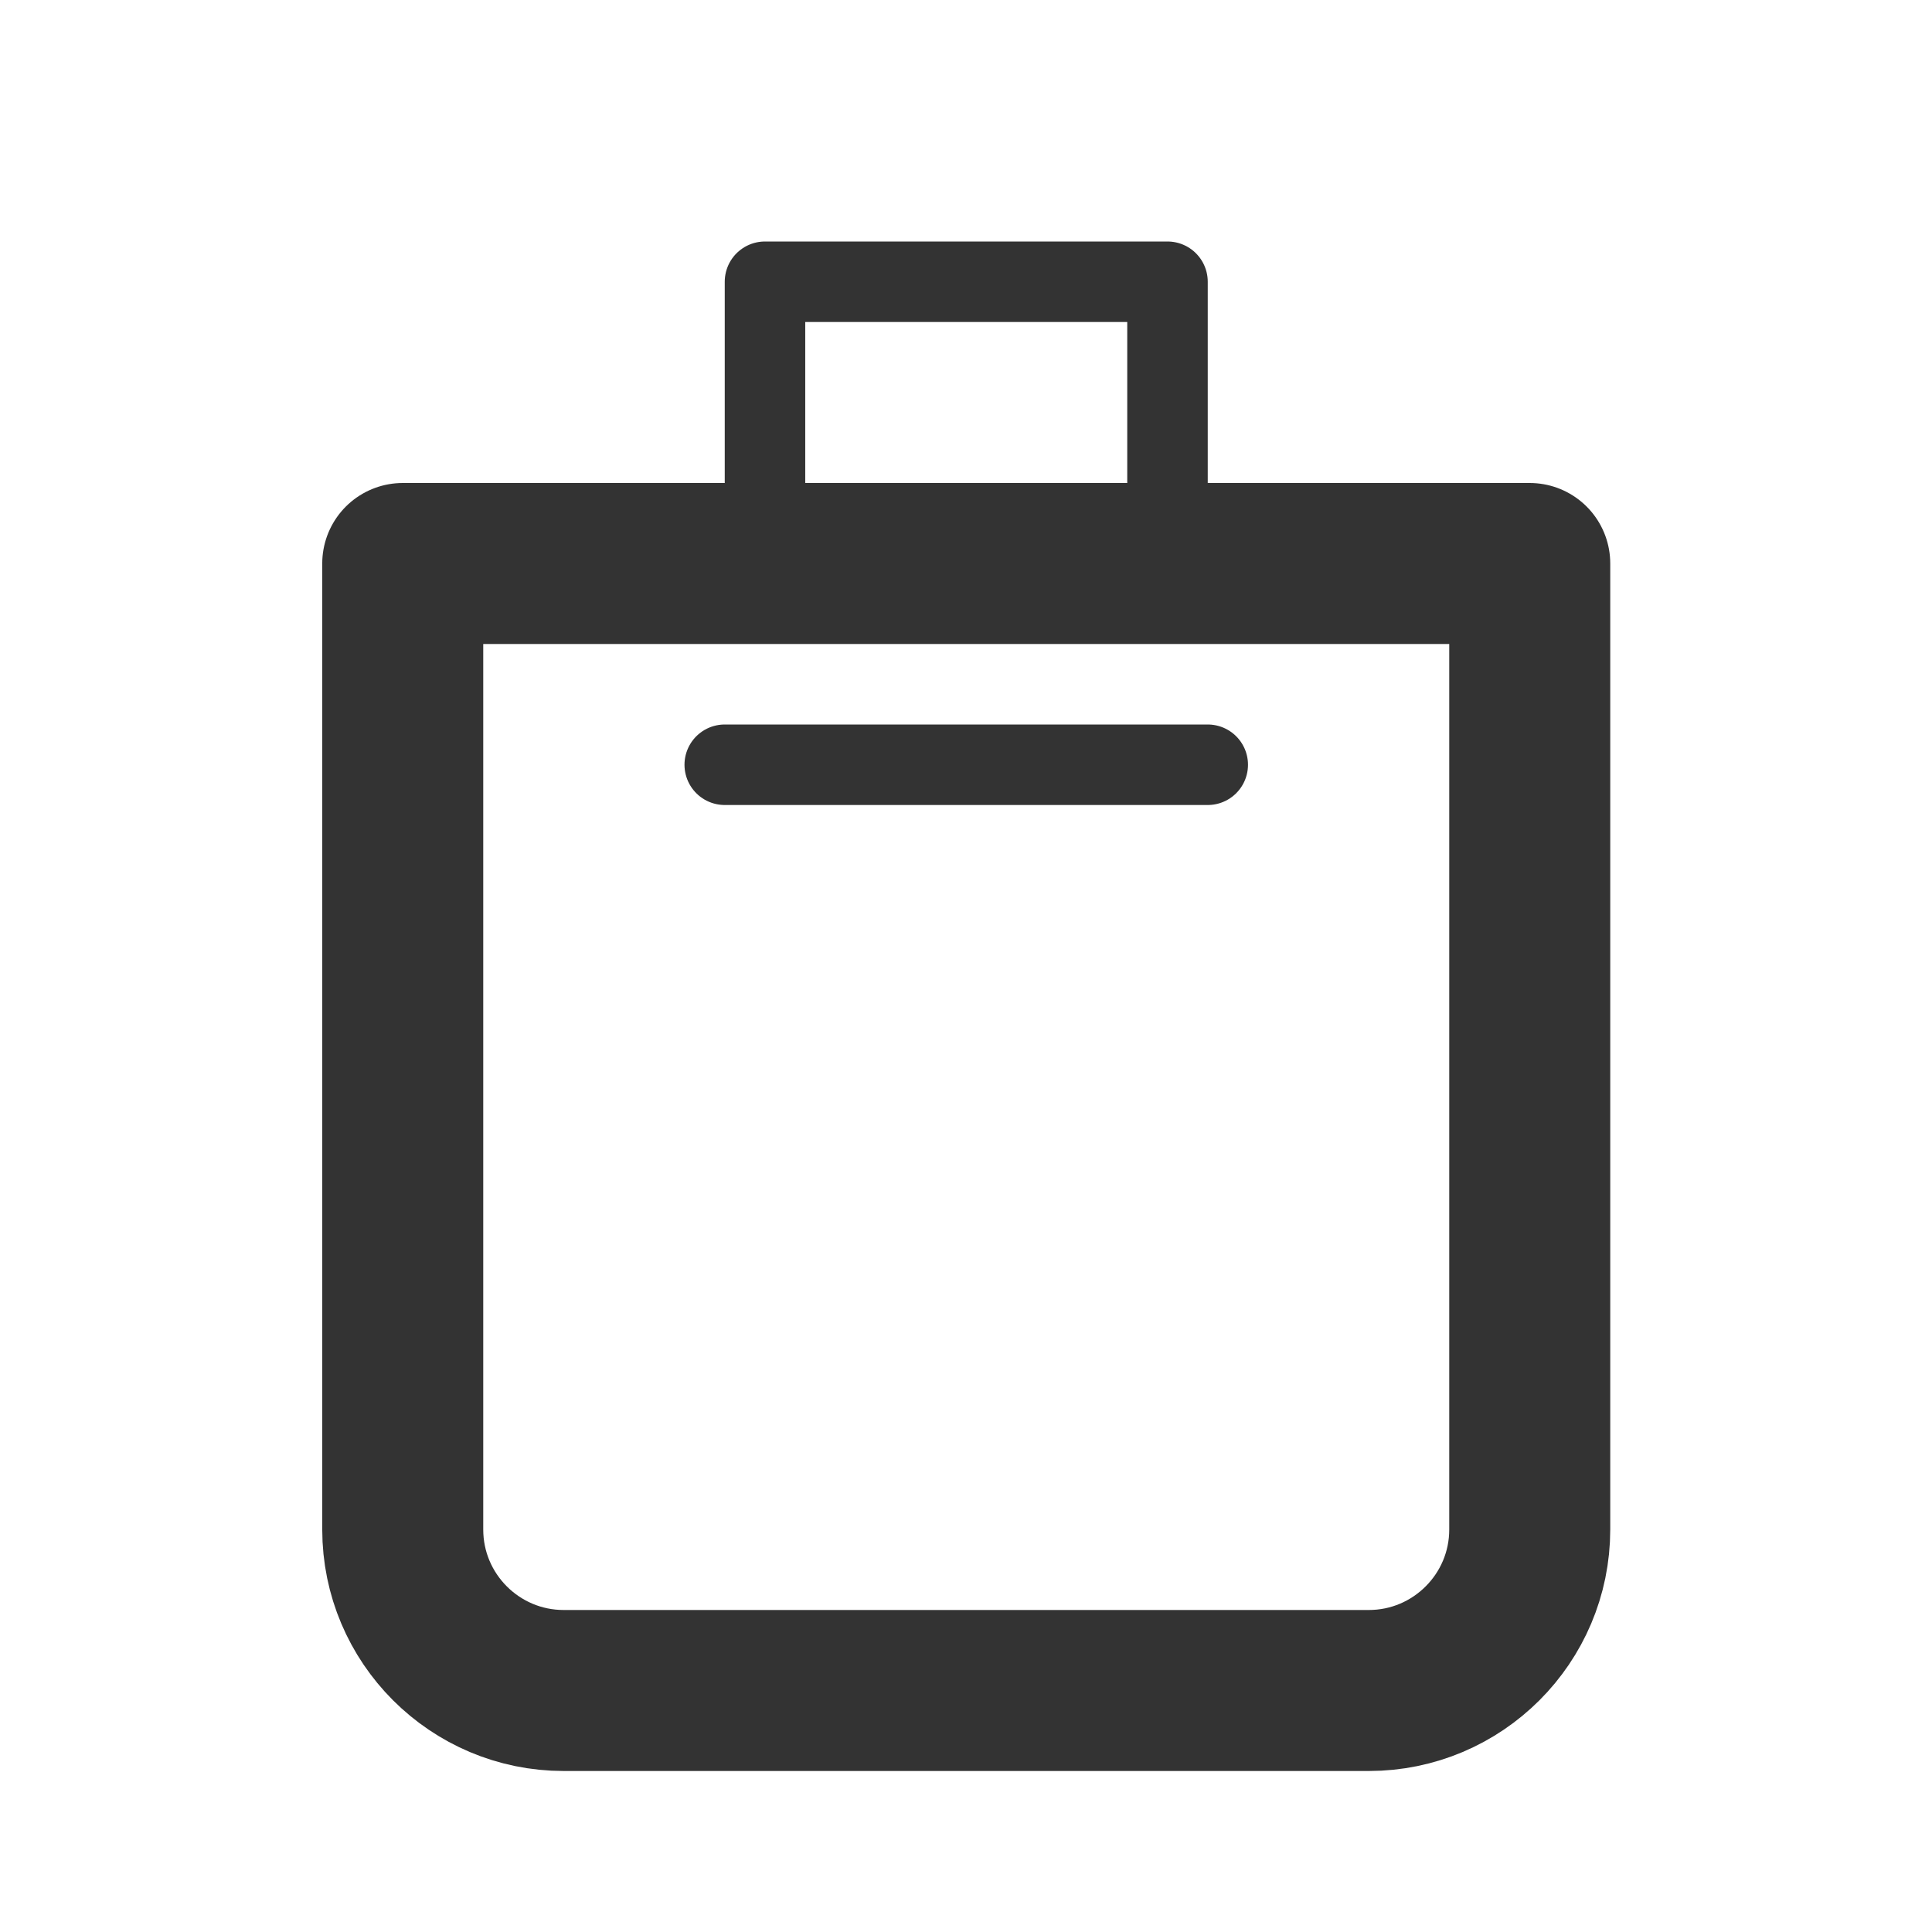
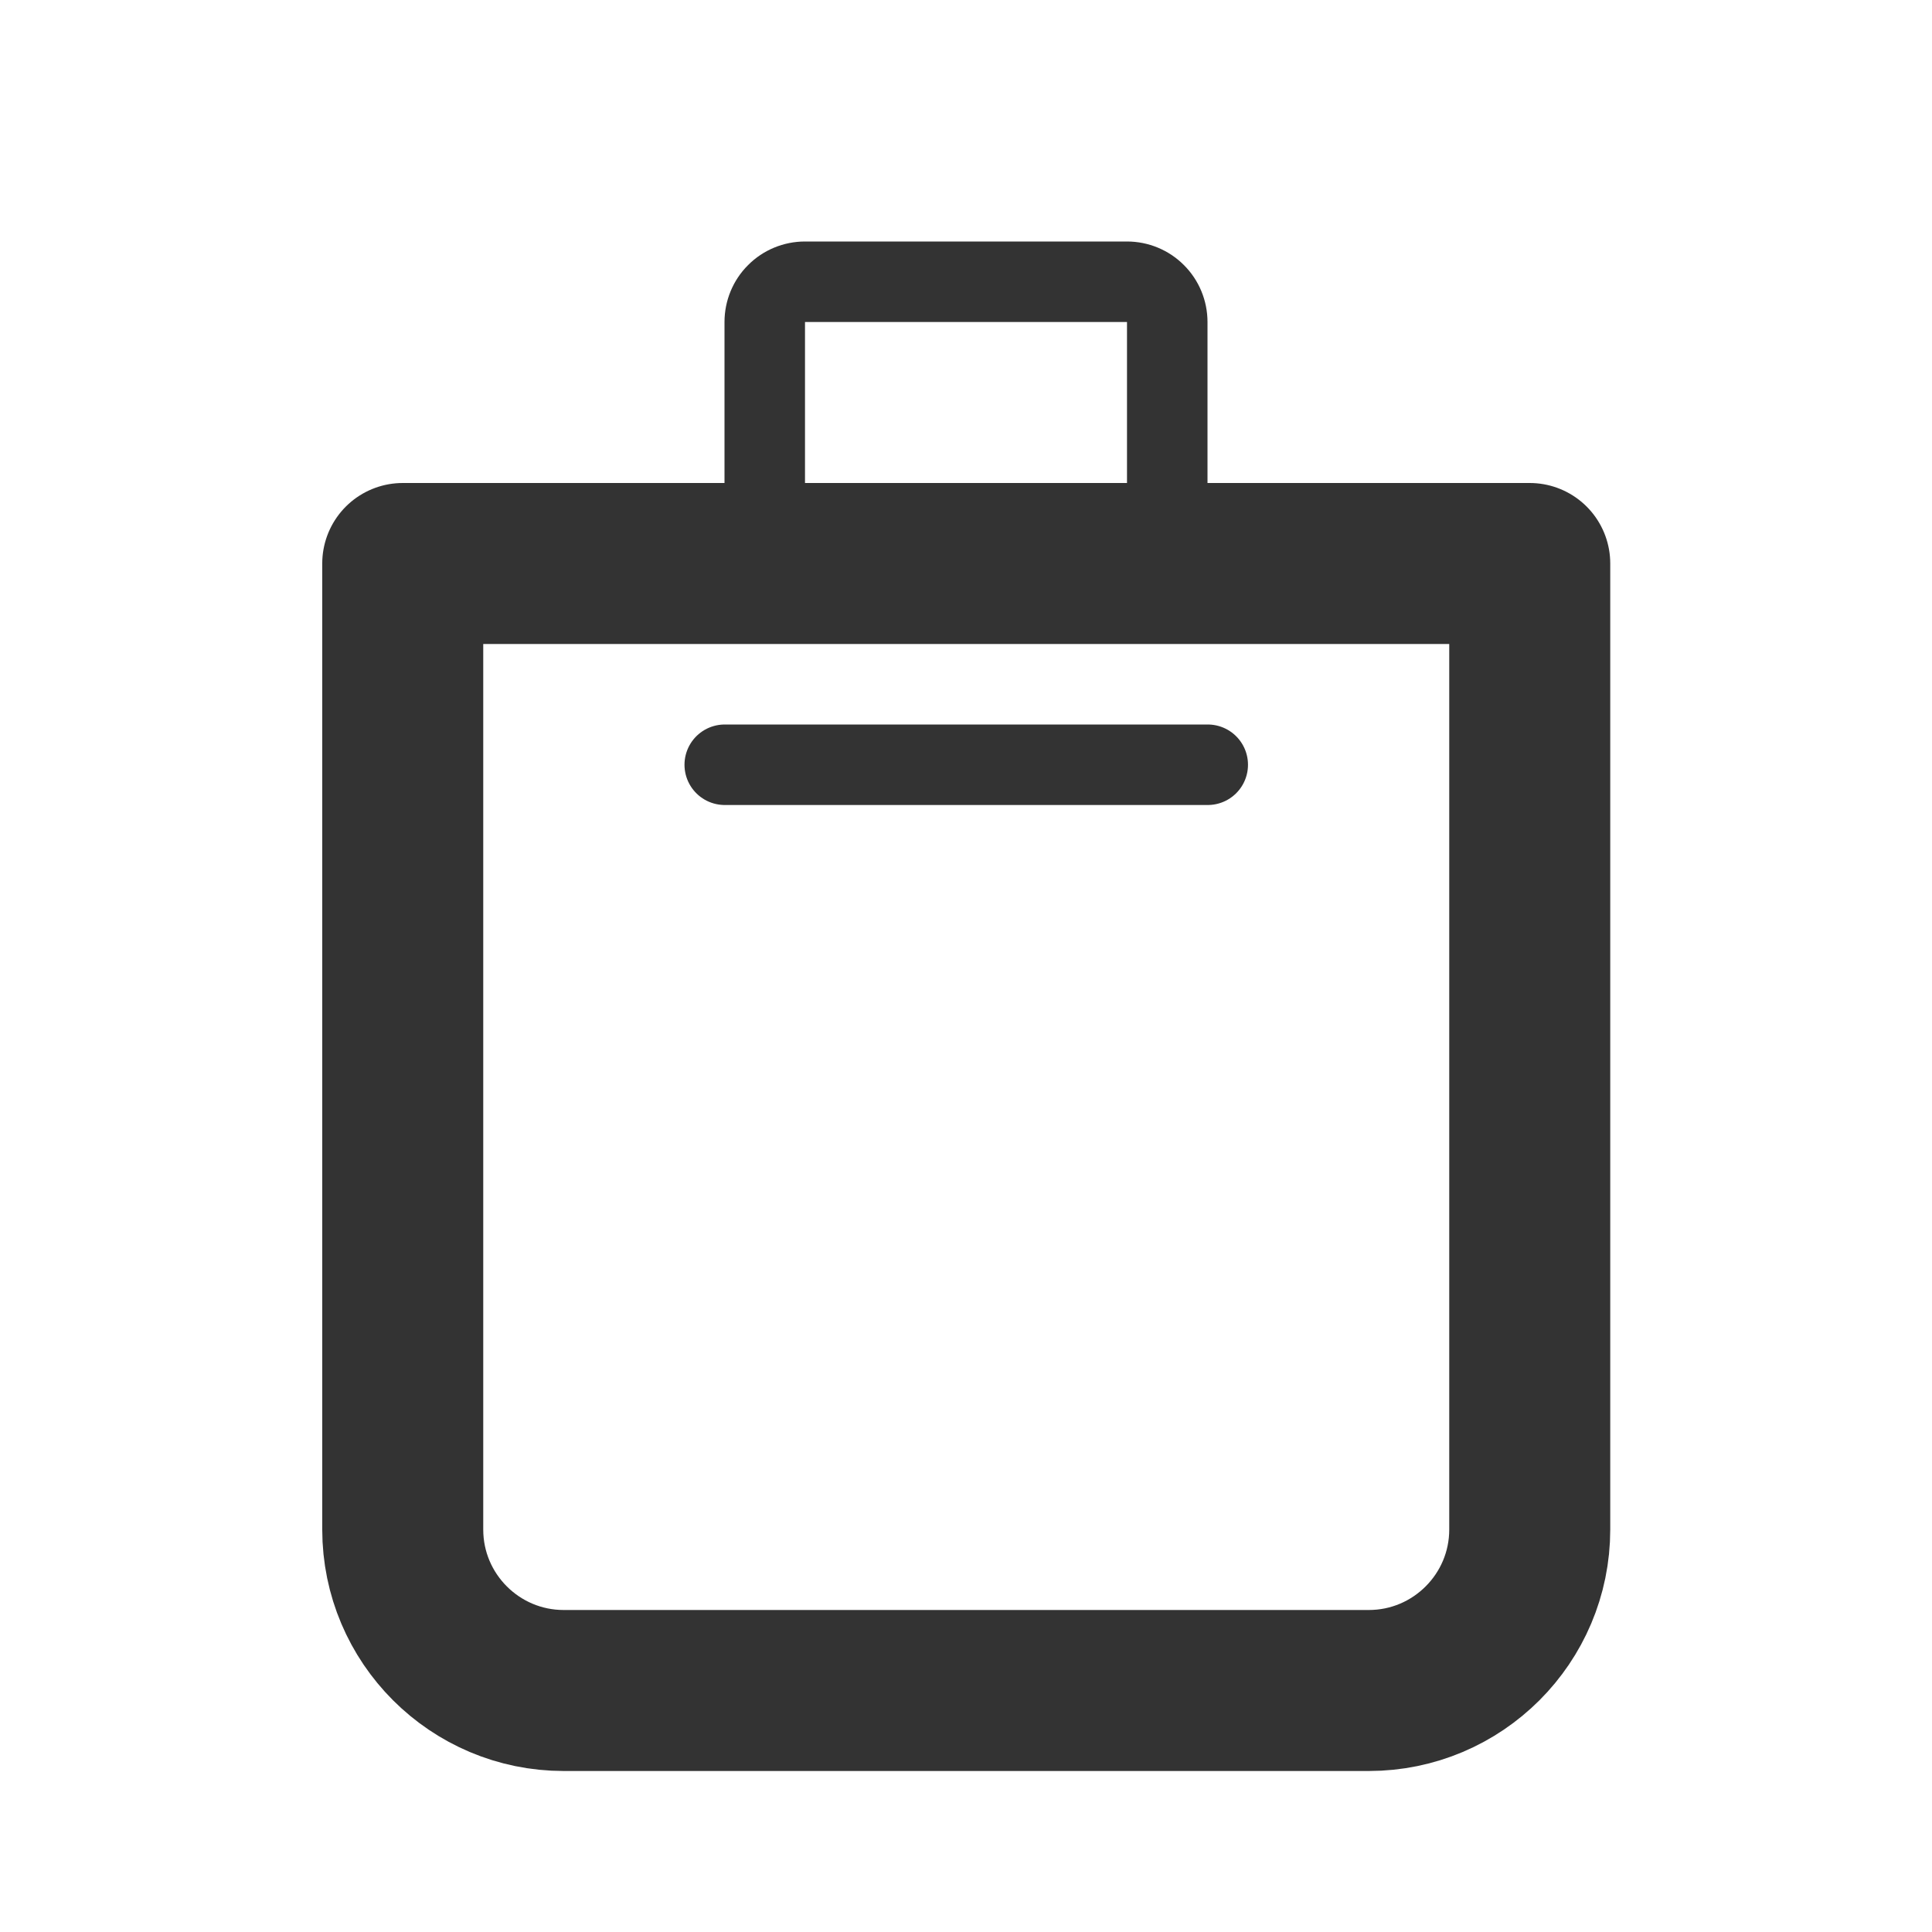
<svg xmlns="http://www.w3.org/2000/svg" width="100%" height="100%" viewBox="0 0 24 24" version="1.1" xml:space="preserve" style="fill-rule:evenodd;clip-rule:evenodd;stroke-linecap:round;stroke-linejoin:round;stroke-miterlimit:1.5;">
  <rect id="object.regular.shoppingBag" x="0.003" y="0" width="24" height="24" style="fill:none;" />
-   <path d="M9.503,6.5l0,-3l5,0l0,3" style="fill:none;stroke:#333;stroke-width:1px;" />
  <path d="M9.003,9.5l6,0" style="fill:none;stroke:#333;stroke-width:1px;" />
  <path d="M19.003,7l0,12c0,1.104 -0.896,2 -2,2l-10,0c-1.104,0 -2,-0.896 -2,-2l0,-12l14,0Z" style="fill:none;stroke:#333;stroke-width:2px;" />
+   <path d="M14,7l0,-3l-4,0l0,3l-1,0c0,0 0,-1.815 0,-3c0,-0.265 0.105,-0.52 0.293,-0.707c0.187,-0.188 0.442,-0.293 0.707,-0.293c1.11,0 2.89,0 4,0c0.265,0 0.52,0.105 0.707,0.293c0.188,0.187 0.293,0.442 0.293,0.707c0,1.185 0,3 0,3l-1,0Z" style="fill:#333;" />
</svg>
